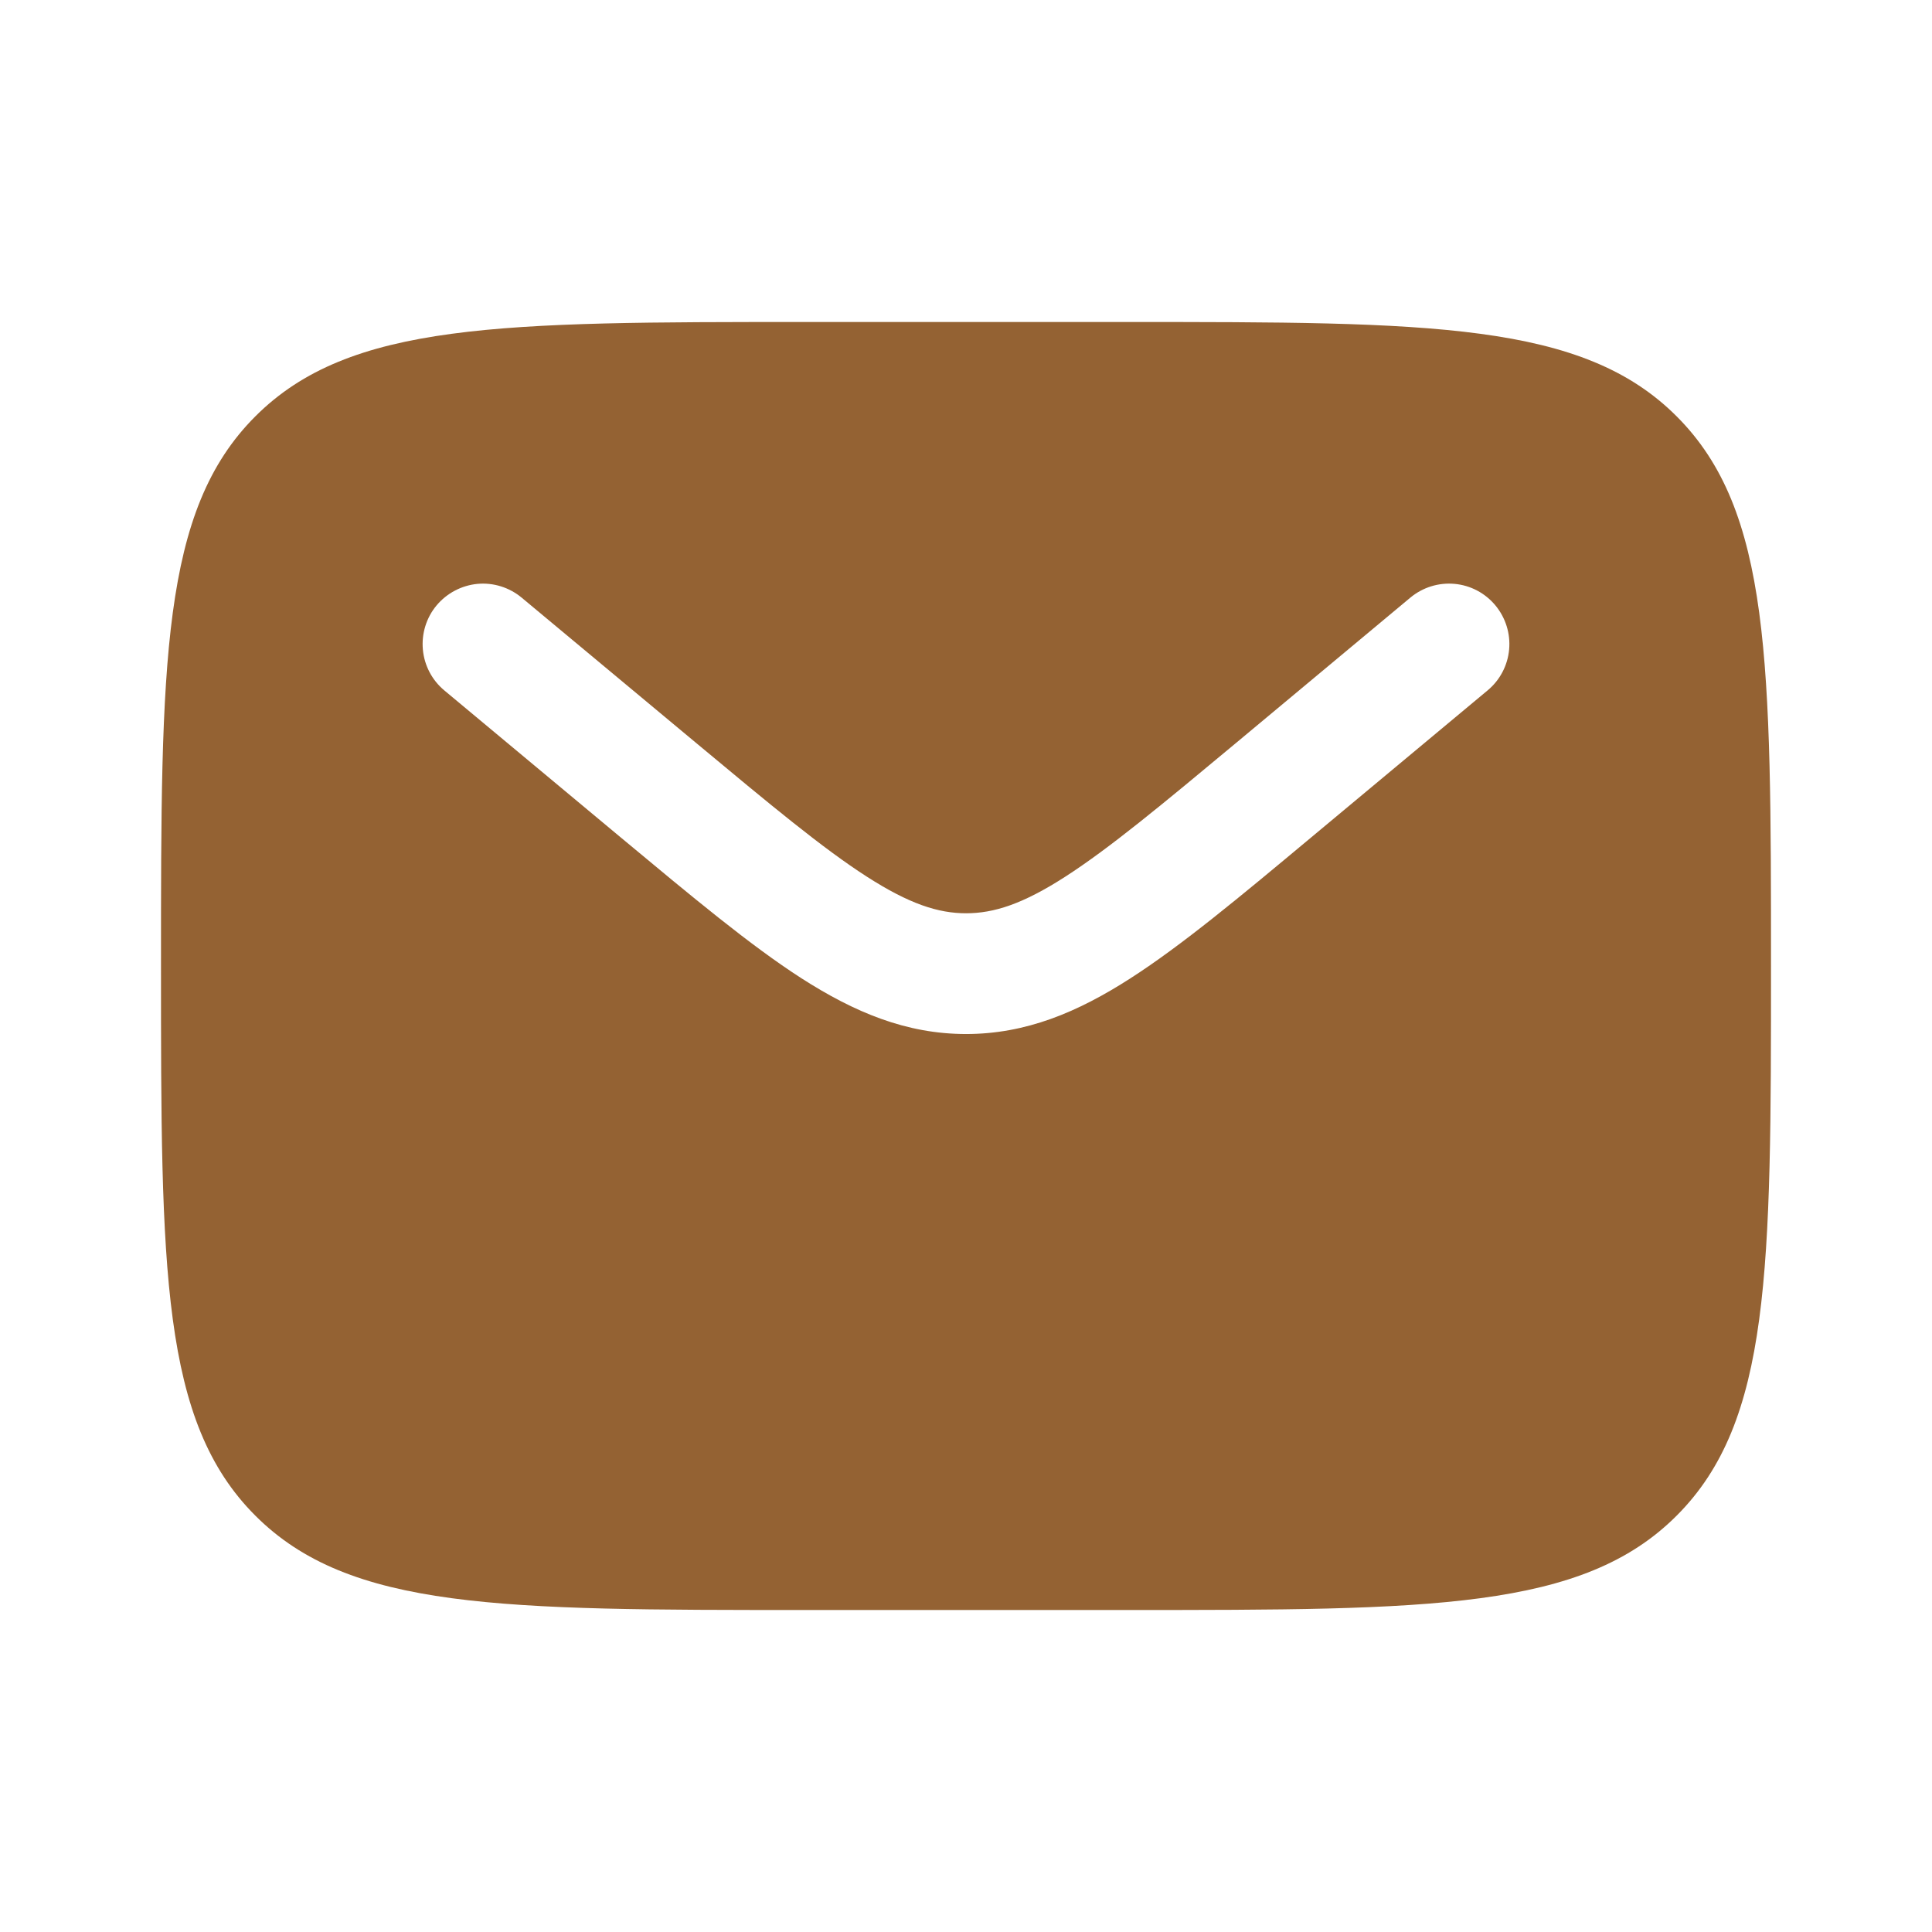
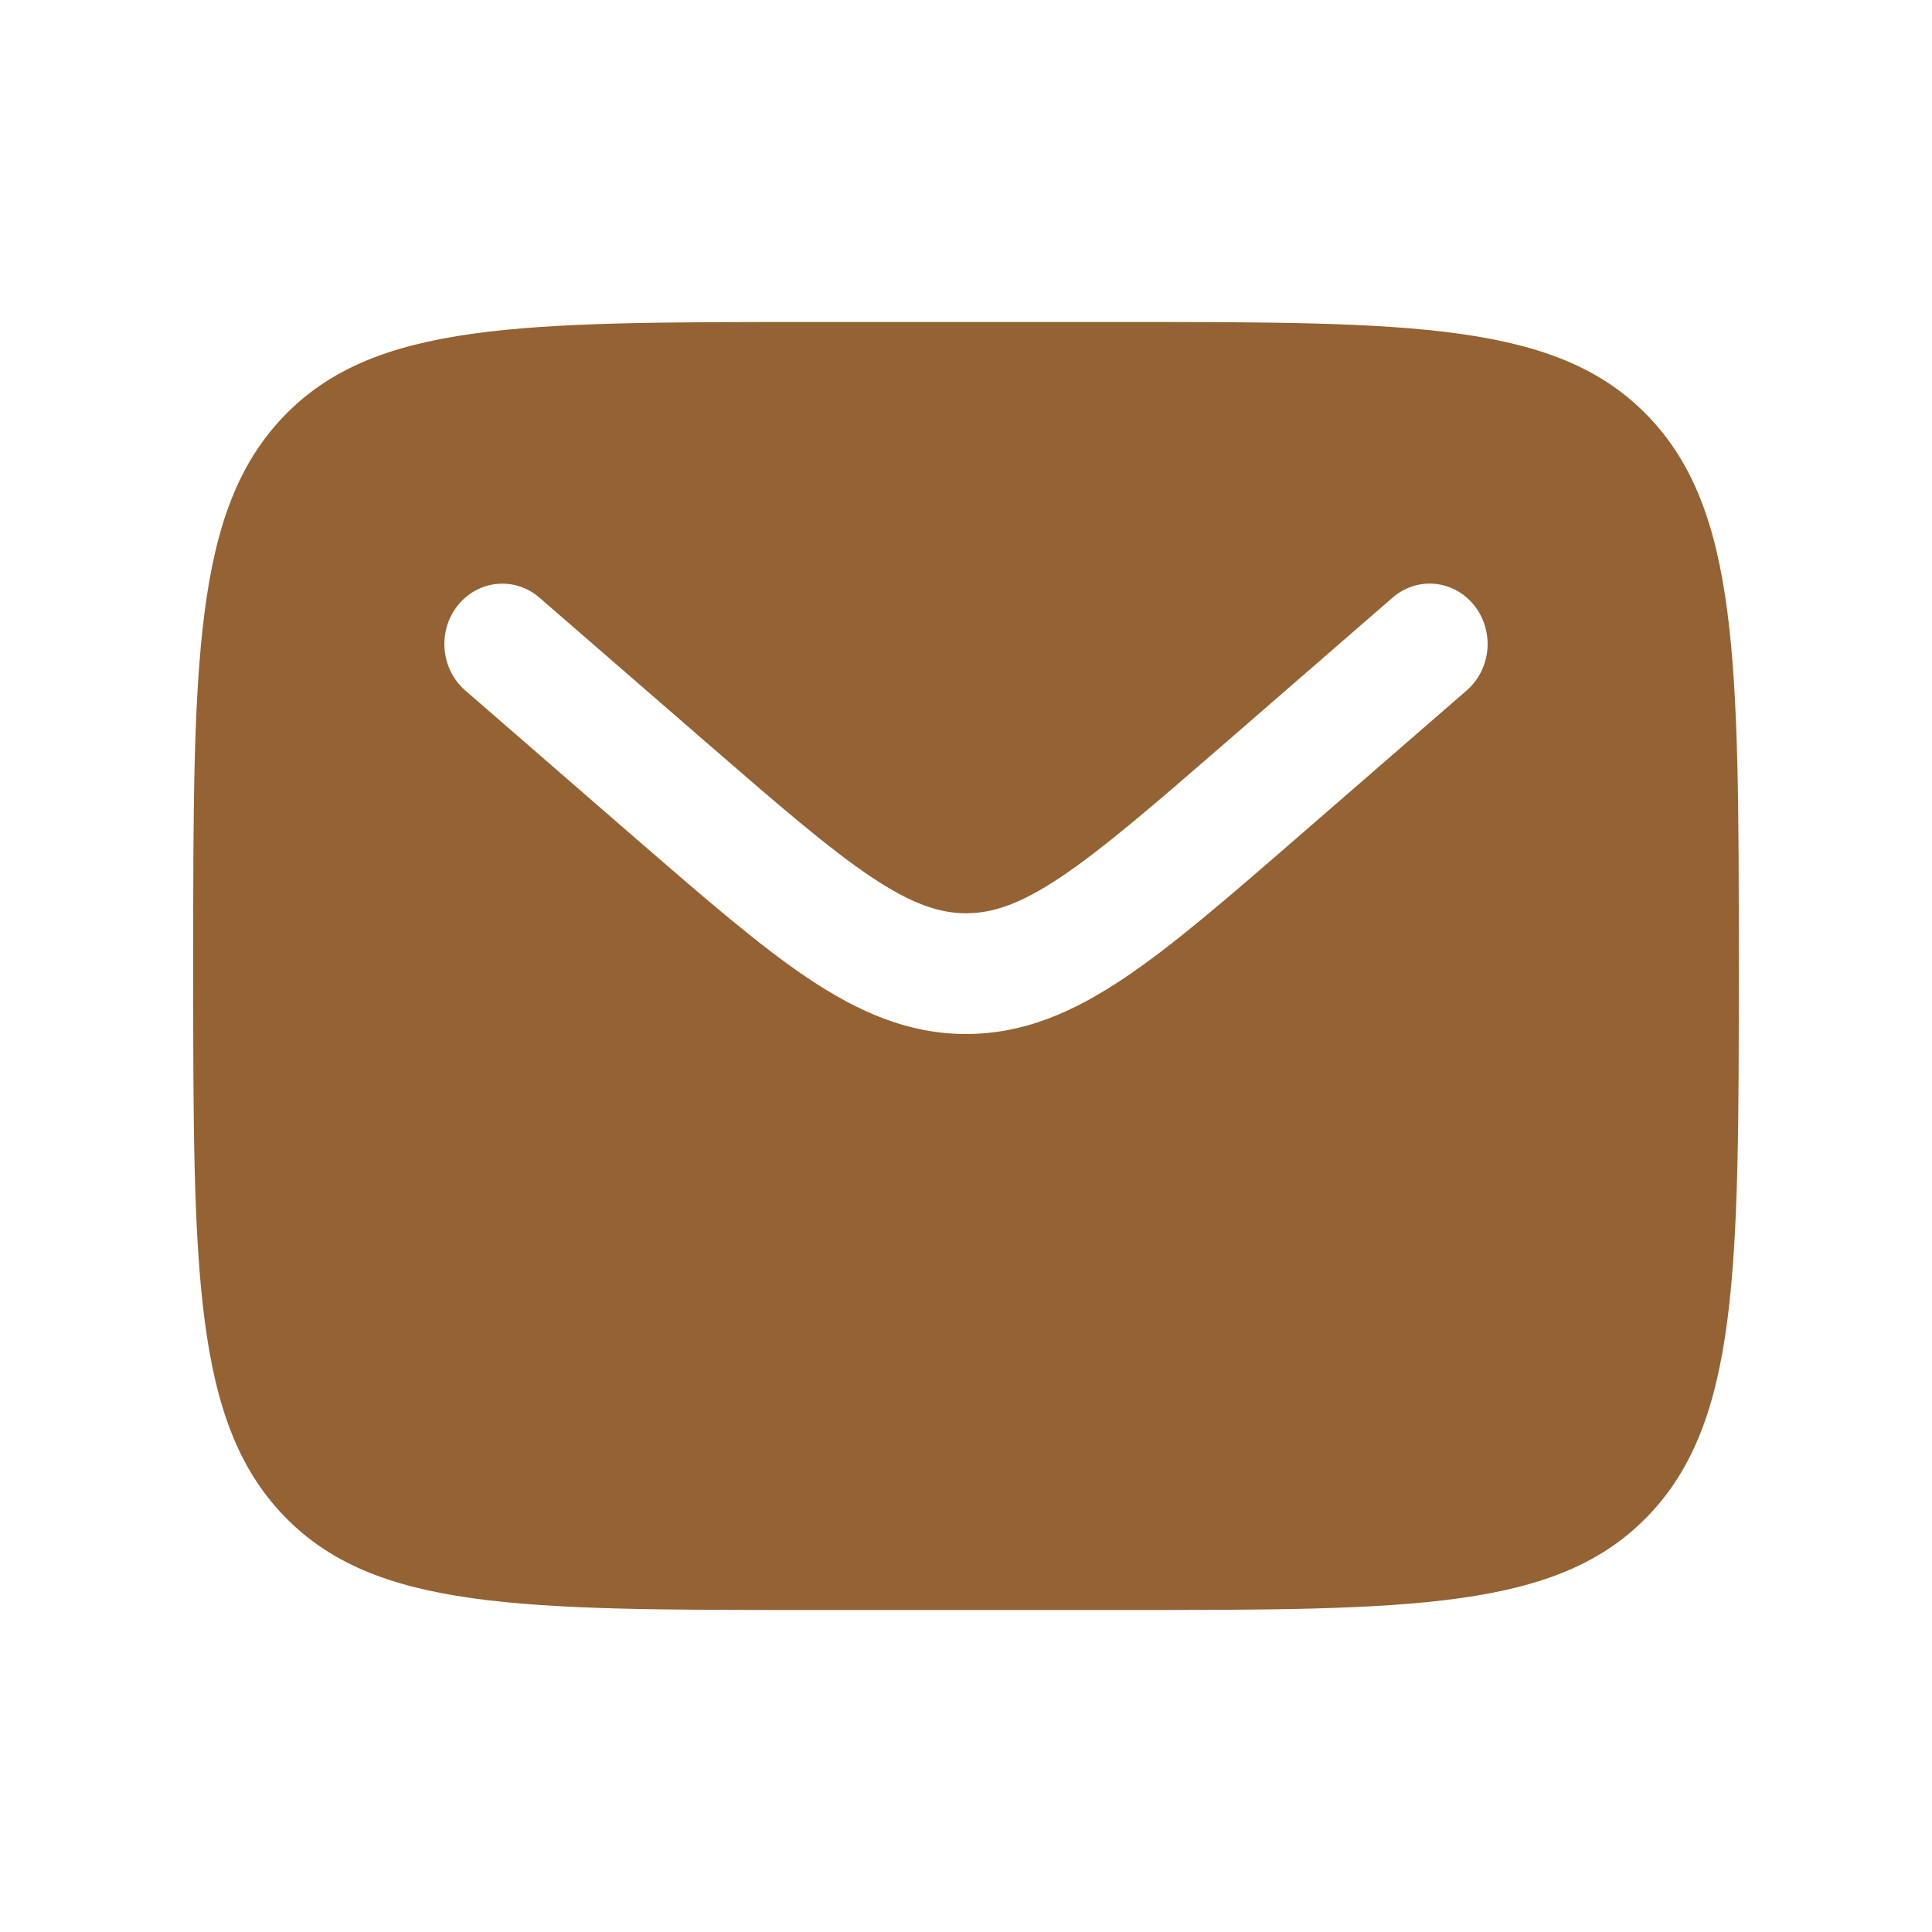
- <svg xmlns="http://www.w3.org/2000/svg" width="24" height="24" viewBox="0 0 24 24" fill="none">
-   <path fill-rule="evenodd" clip-rule="evenodd" d="M3.172 5.172C2 6.343 2 8.229 2 12C2 15.771 2 17.657 3.172 18.828C4.343 20 6.229 20 10 20H14C17.771 20 19.657 20 20.828 18.828C22 17.657 22 15.771 22 12C22 8.229 22 6.343 20.828 5.172C19.657 4 17.771 4 14 4H10C6.229 4 4.343 4 3.172 5.172ZM18.576 7.52C18.703 7.673 18.765 7.87 18.747 8.068C18.729 8.266 18.633 8.449 18.48 8.576L16.284 10.406C15.397 11.146 14.679 11.744 14.044 12.152C13.384 12.577 12.741 12.845 12 12.845C11.259 12.845 10.616 12.576 9.955 12.152C9.321 11.744 8.603 11.145 7.716 10.407L5.52 8.577C5.367 8.45 5.271 8.267 5.253 8.069C5.235 7.871 5.296 7.673 5.423 7.521C5.551 7.368 5.734 7.272 5.932 7.253C6.13 7.235 6.327 7.297 6.48 7.424L8.64 9.223C9.573 10 10.22 10.538 10.768 10.89C11.297 11.23 11.656 11.345 12.001 11.345C12.346 11.345 12.705 11.231 13.234 10.89C13.781 10.538 14.429 10 15.362 9.223L17.521 7.423C17.674 7.296 17.871 7.235 18.069 7.253C18.267 7.271 18.449 7.367 18.576 7.52Z" fill="#946233" />
+ <svg xmlns="http://www.w3.org/2000/svg" width="30" height="30" viewBox="0 0 30 30" fill="none">
+   <path fill-rule="evenodd" clip-rule="evenodd" d="M4.406 6.465C3 7.929 3 10.286 3 15C3 19.714 3 22.071 4.406 23.535C5.812 25 8.075 25 12.6 25H17.4C21.925 25 24.188 25 25.594 23.535C27 22.071 27 19.714 27 15C27 10.286 27 7.929 25.594 6.465C24.188 5 21.925 5 17.4 5H12.6C8.075 5 5.812 5 4.406 6.465ZM22.891 9.4C23.044 9.591 23.117 9.837 23.096 10.085C23.074 10.332 22.959 10.561 22.776 10.72L20.141 13.008C19.076 13.932 18.215 14.68 17.453 15.19C16.661 15.721 15.889 16.056 15 16.056C14.111 16.056 13.339 15.72 12.546 15.19C11.785 14.68 10.924 13.931 9.859 13.009L7.224 10.721C7.041 10.562 6.925 10.334 6.904 10.086C6.882 9.838 6.955 9.592 7.108 9.401C7.261 9.21 7.48 9.089 7.718 9.067C7.956 9.044 8.193 9.121 8.376 9.28L10.968 11.529C12.088 12.5 12.864 13.172 13.522 13.613C14.156 14.037 14.587 14.181 15.001 14.181C15.415 14.181 15.846 14.039 16.481 13.613C17.137 13.172 17.915 12.5 19.034 11.529L21.625 9.279C21.809 9.12 22.045 9.043 22.283 9.066C22.52 9.089 22.739 9.209 22.891 9.4Z" fill="#946233" />
</svg>
